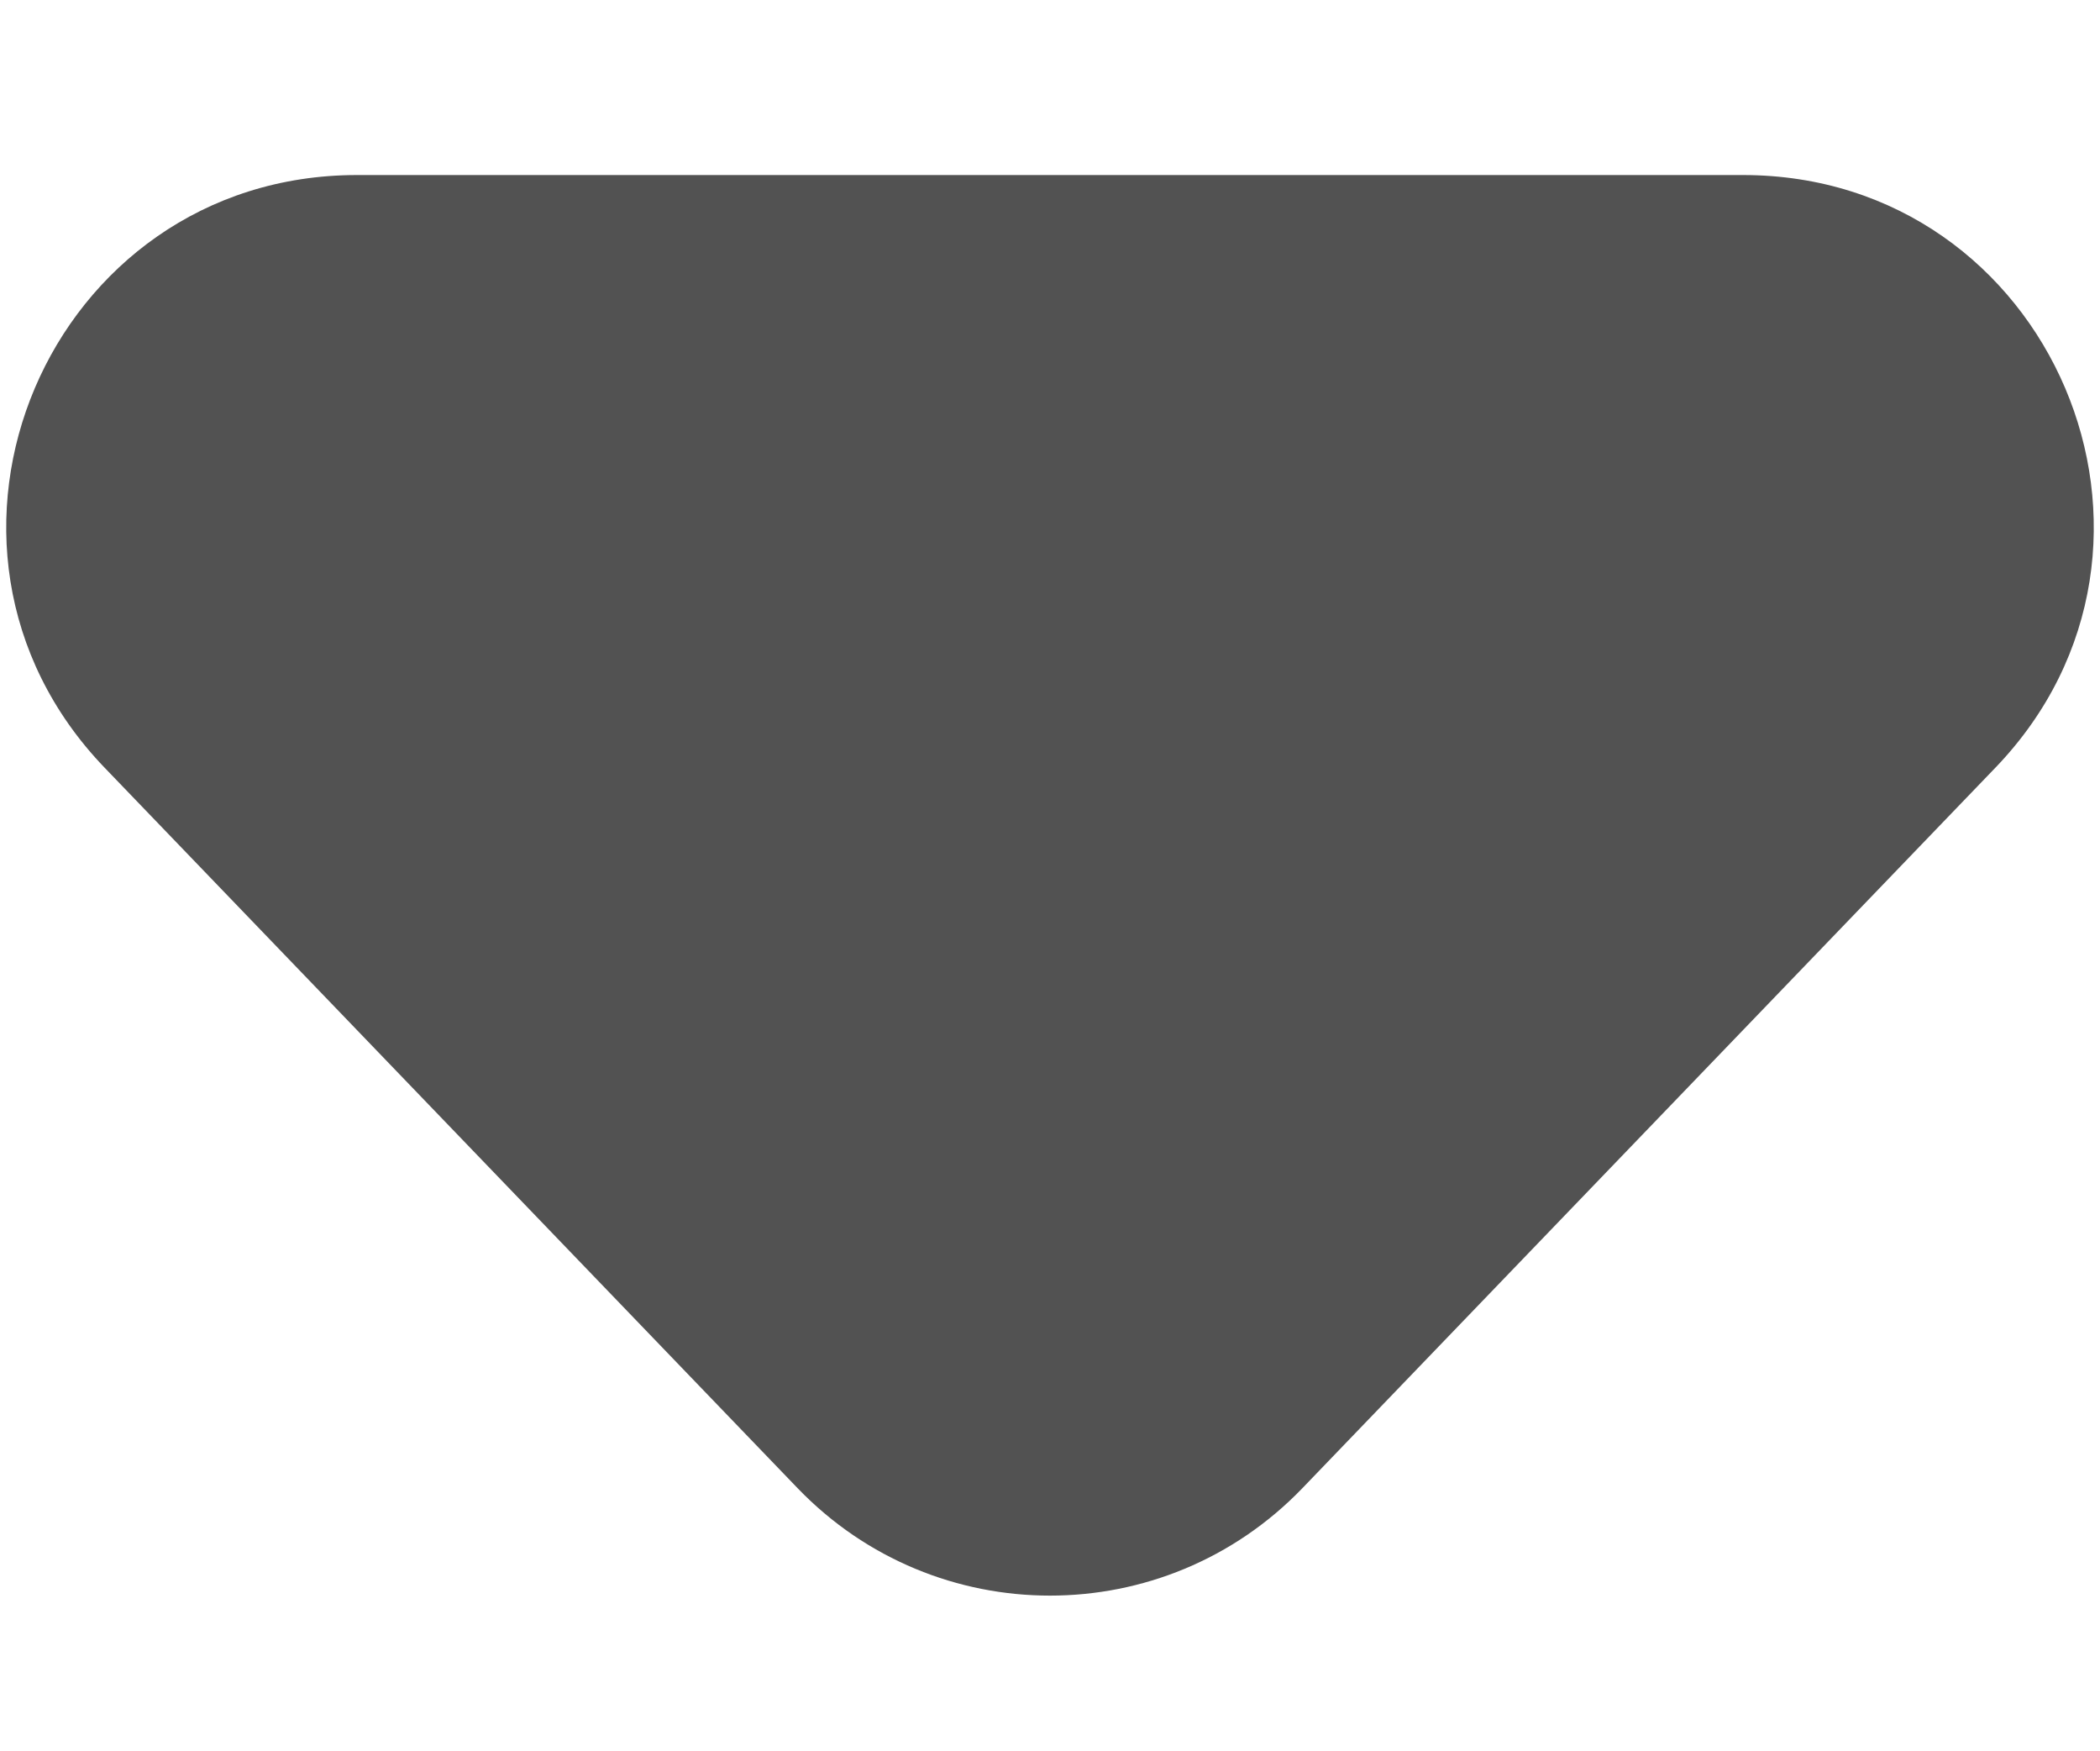
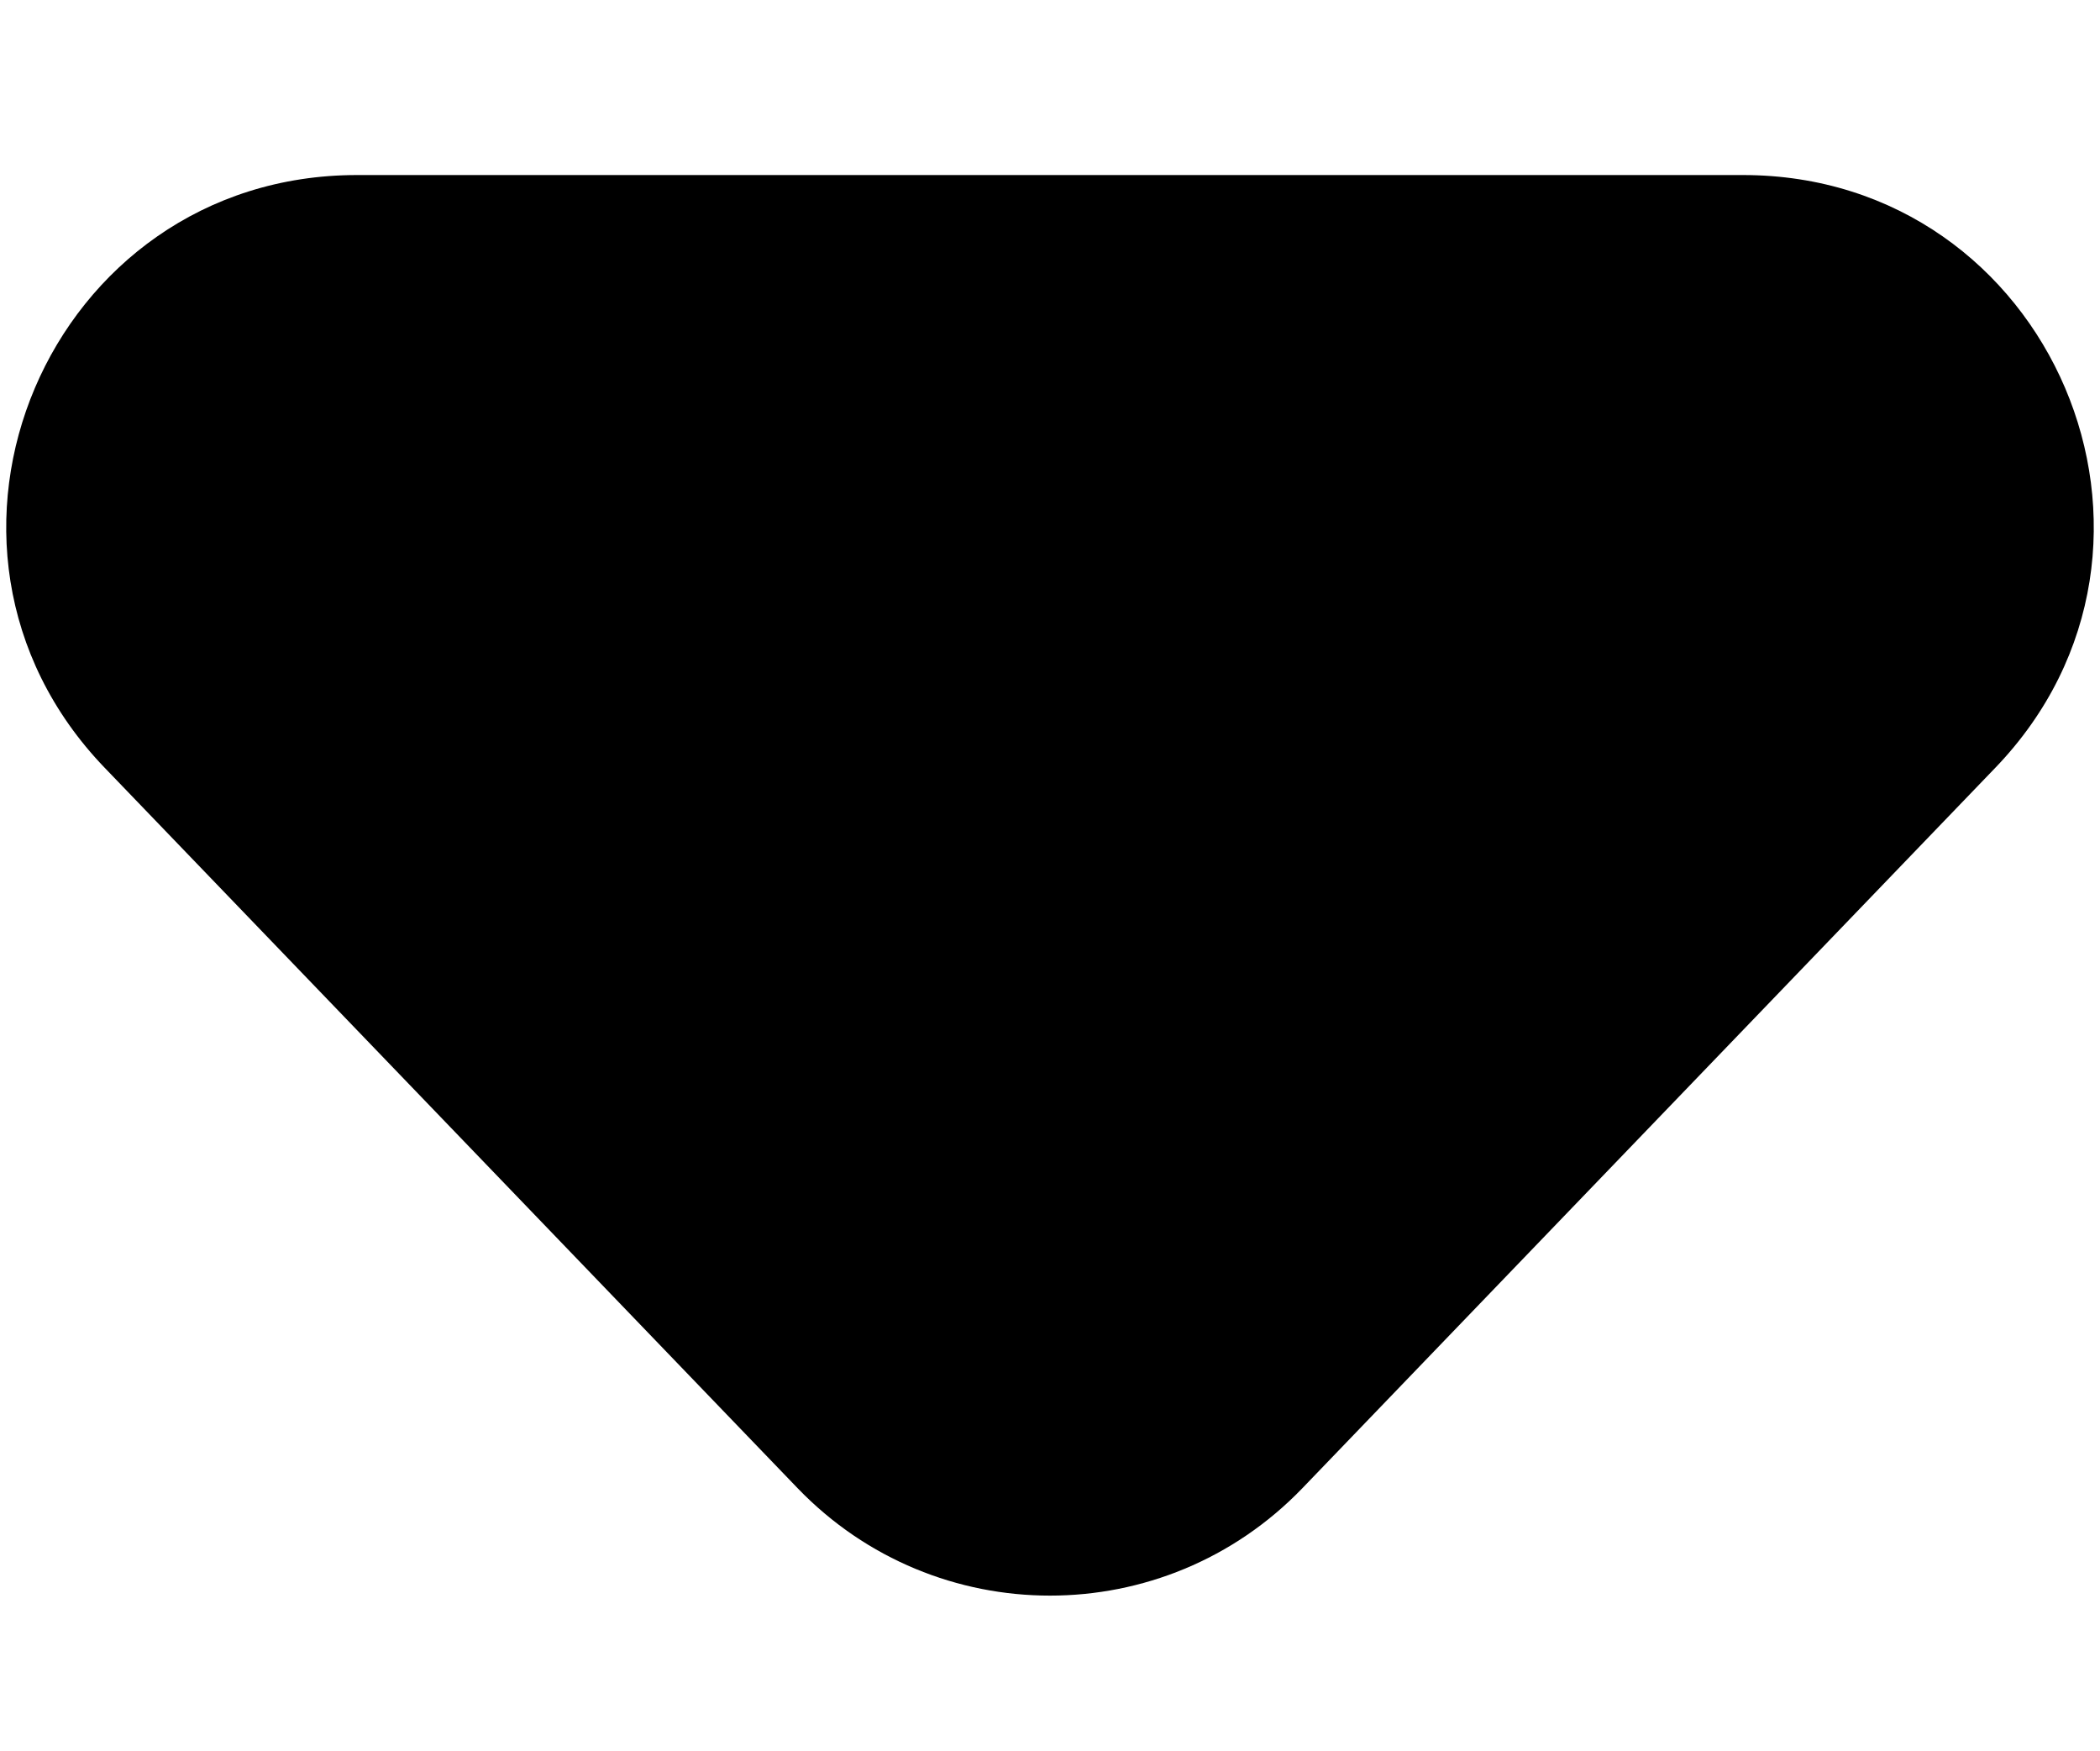
<svg xmlns="http://www.w3.org/2000/svg" width="6" height="5" viewBox="0 0 6 5" fill="none">
-   <path d="M3.721 4.251C3.327 4.66 2.673 4.66 2.279 4.251L0.299 2.193C-0.312 1.558 0.138 0.5 1.02 0.5L4.98 0.5C5.862 0.5 6.312 1.558 5.701 2.193L3.721 4.251Z" fill="#525252" />
+   <path d="M3.721 4.251C3.327 4.66 2.673 4.66 2.279 4.251L0.299 2.193C-0.312 1.558 0.138 0.5 1.02 0.5L4.98 0.5C5.862 0.5 6.312 1.558 5.701 2.193L3.721 4.251Z" fill="currentColor" />
</svg>
